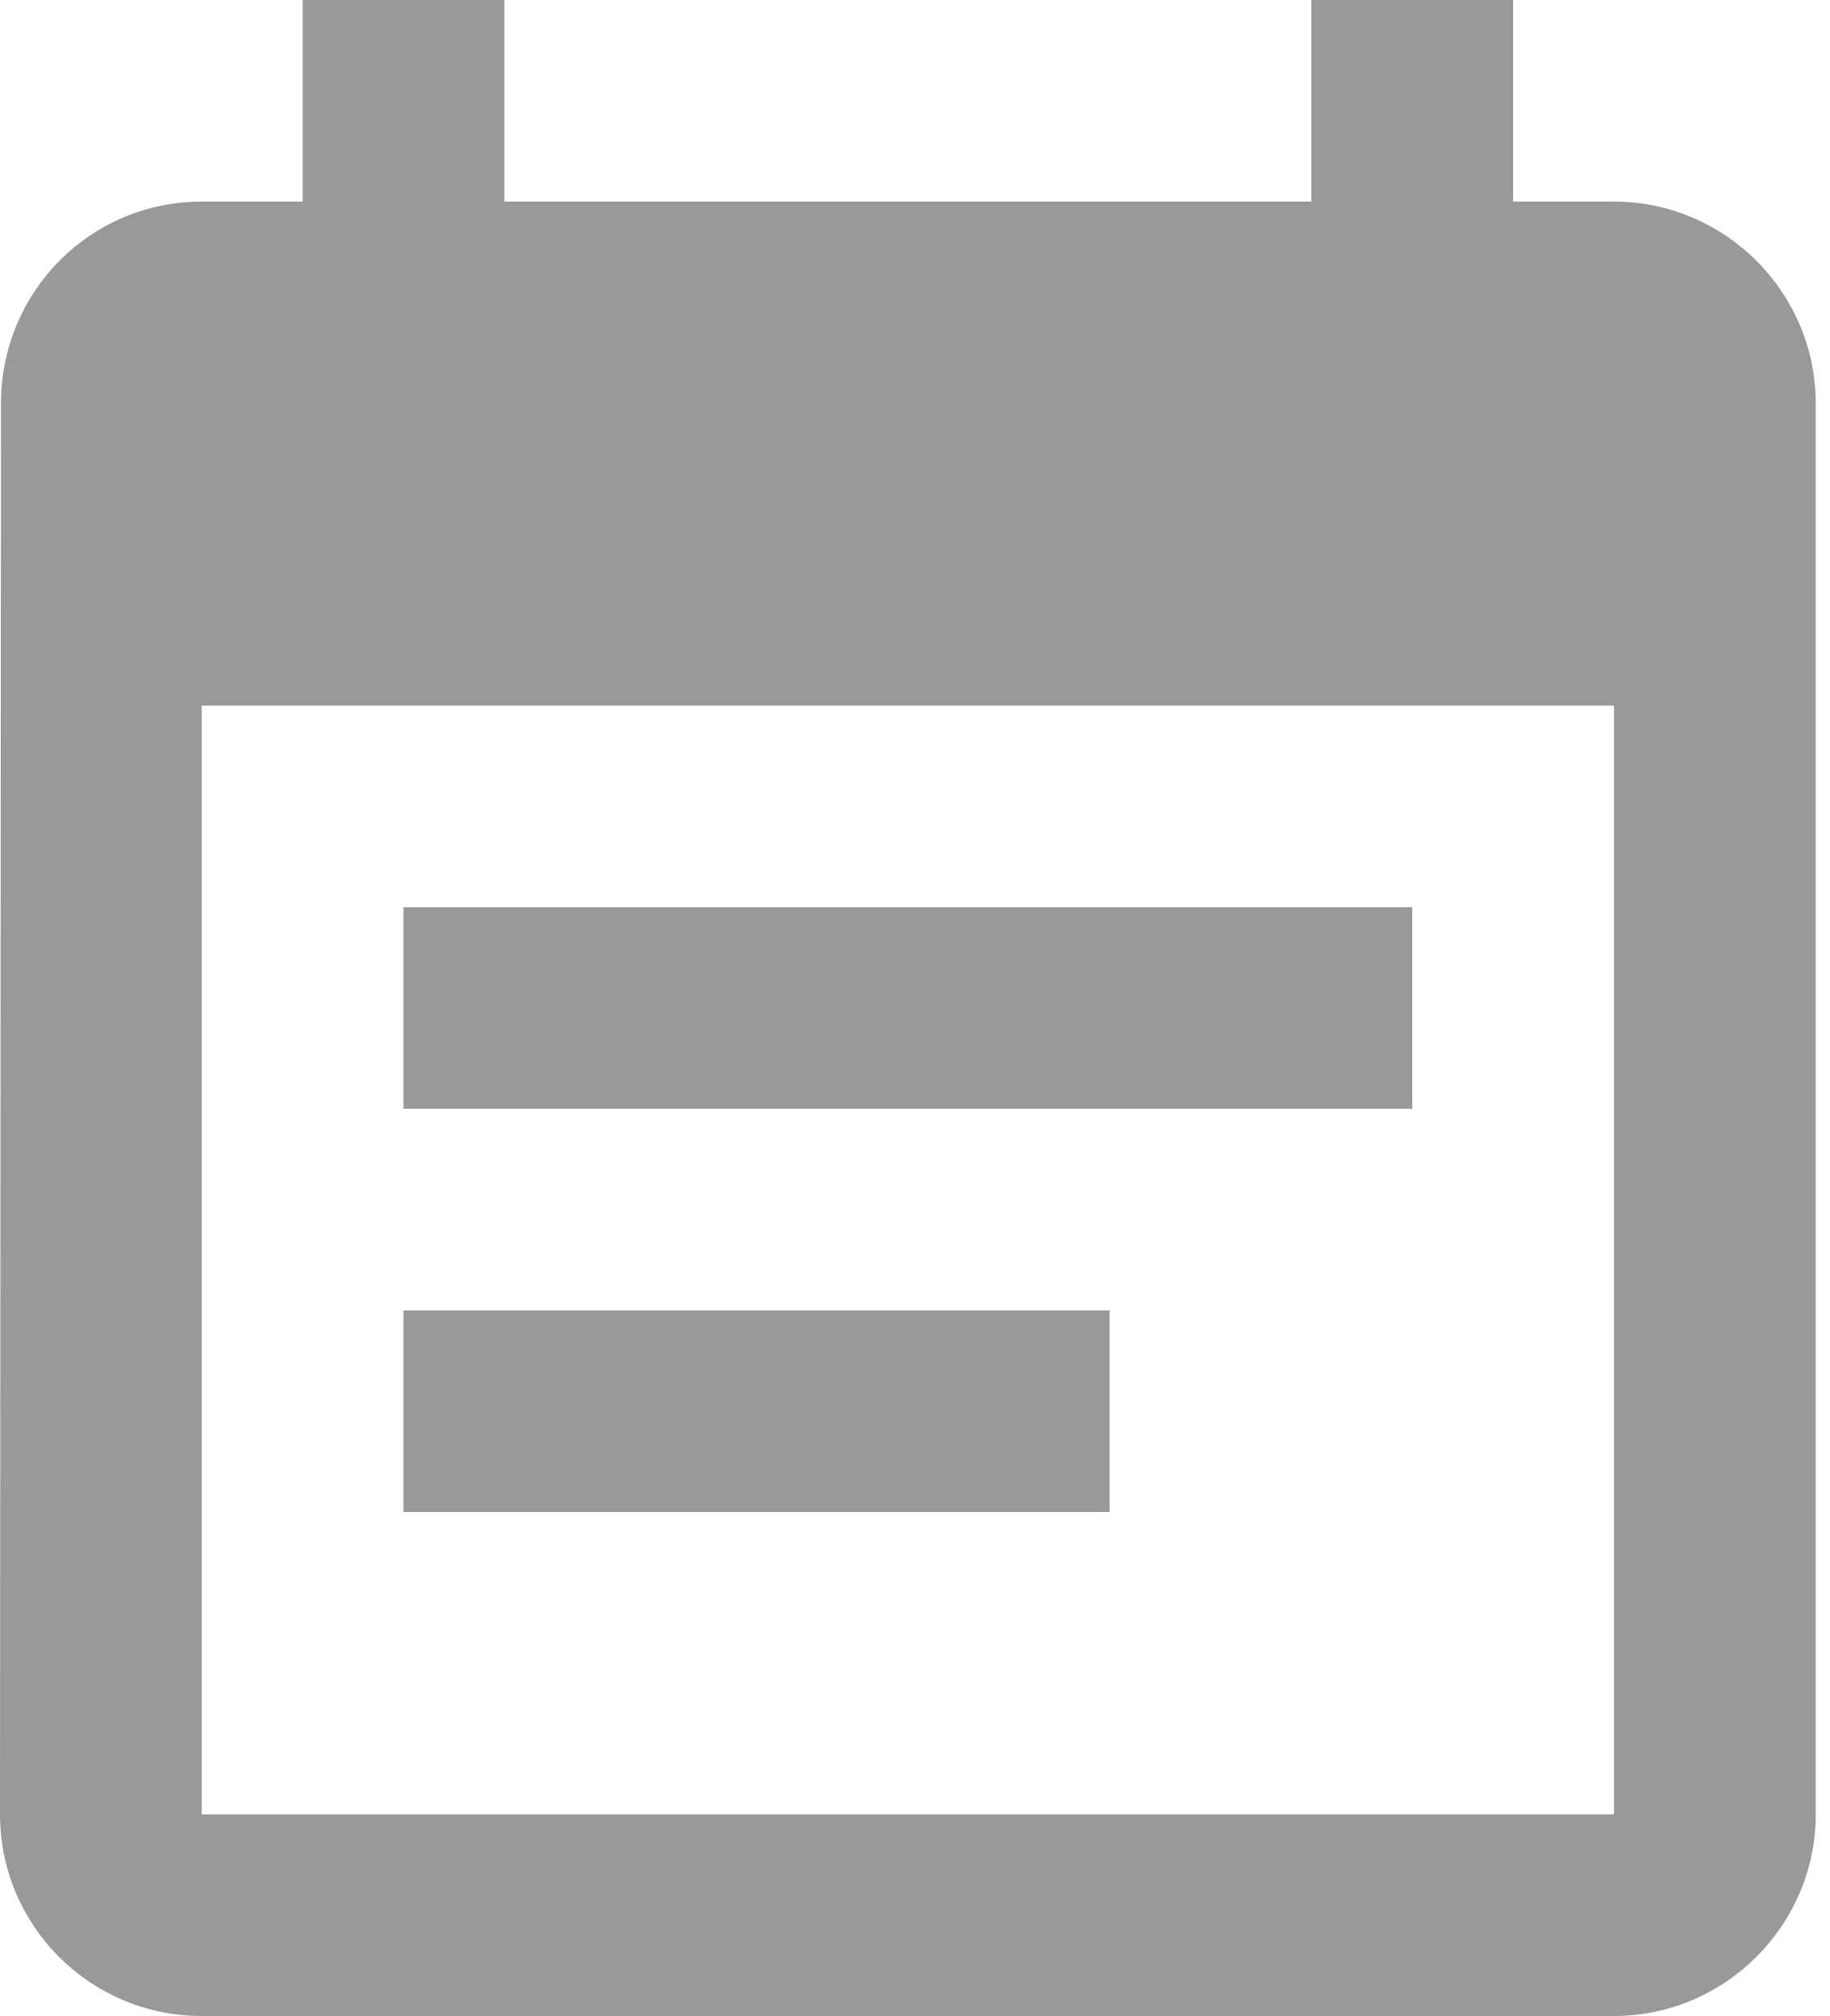
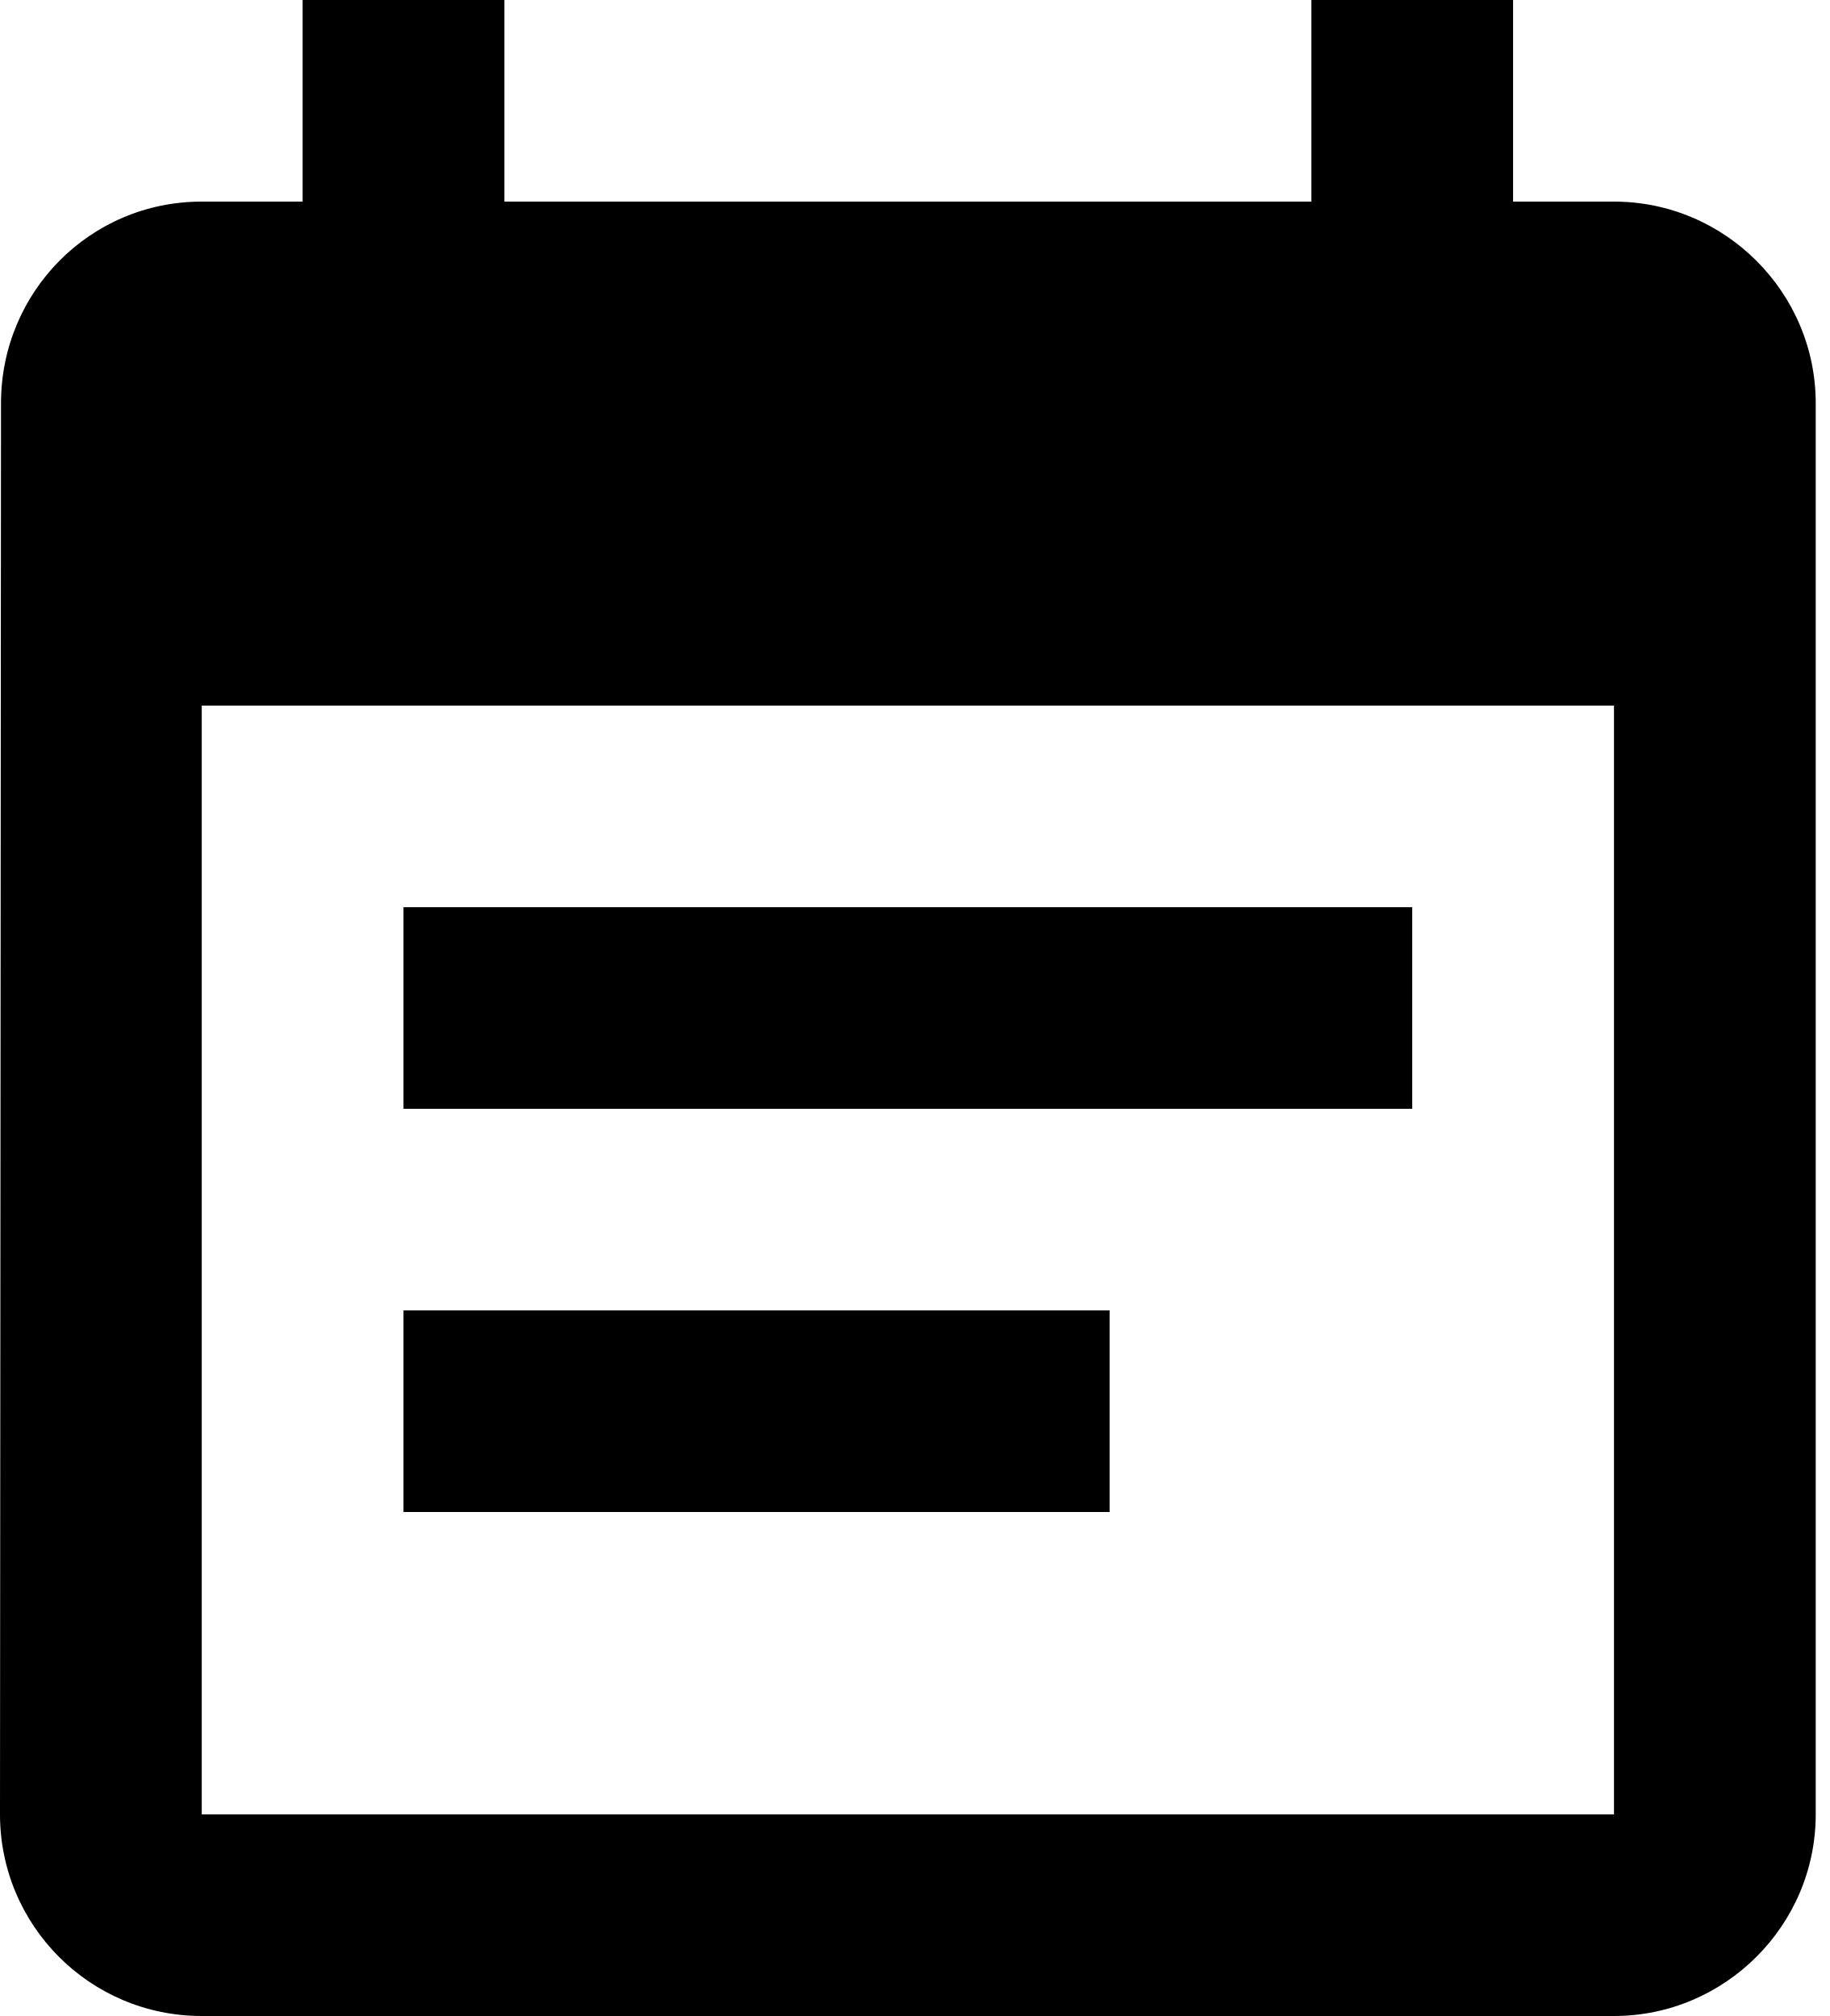
<svg xmlns="http://www.w3.org/2000/svg" width="49" height="54" viewBox="0 0 49 54" fill="none">
-   <path d="M37.822 24.3H10.806V29.7H37.822V24.3ZM43.225 5.4H40.523V0H35.12V5.4H13.508V0H8.105V5.4H5.403C2.404 5.4 0.027 7.83 0.027 10.8L0 48.6C0 51.57 2.404 54 5.403 54H43.225C46.197 54 48.628 51.57 48.628 48.6V10.8C48.628 7.83 46.197 5.4 43.225 5.4ZM43.225 48.6H5.403V18.9H43.225V48.6ZM29.717 35.1H10.806V40.5H29.717V35.1Z" fill="black" fill-opacity="0.4" />
+   <path d="M37.822 24.3H10.806V29.7H37.822V24.3ZM43.225 5.4H40.523V0H35.12V5.4H13.508V0H8.105V5.4H5.403C2.404 5.4 0.027 7.83 0.027 10.8L0 48.6C0 51.57 2.404 54 5.403 54H43.225C46.197 54 48.628 51.57 48.628 48.6V10.8C48.628 7.83 46.197 5.4 43.225 5.4ZM43.225 48.6H5.403V18.9H43.225V48.6ZM29.717 35.1H10.806V40.5H29.717V35.1Z" fill="black" />
</svg>
